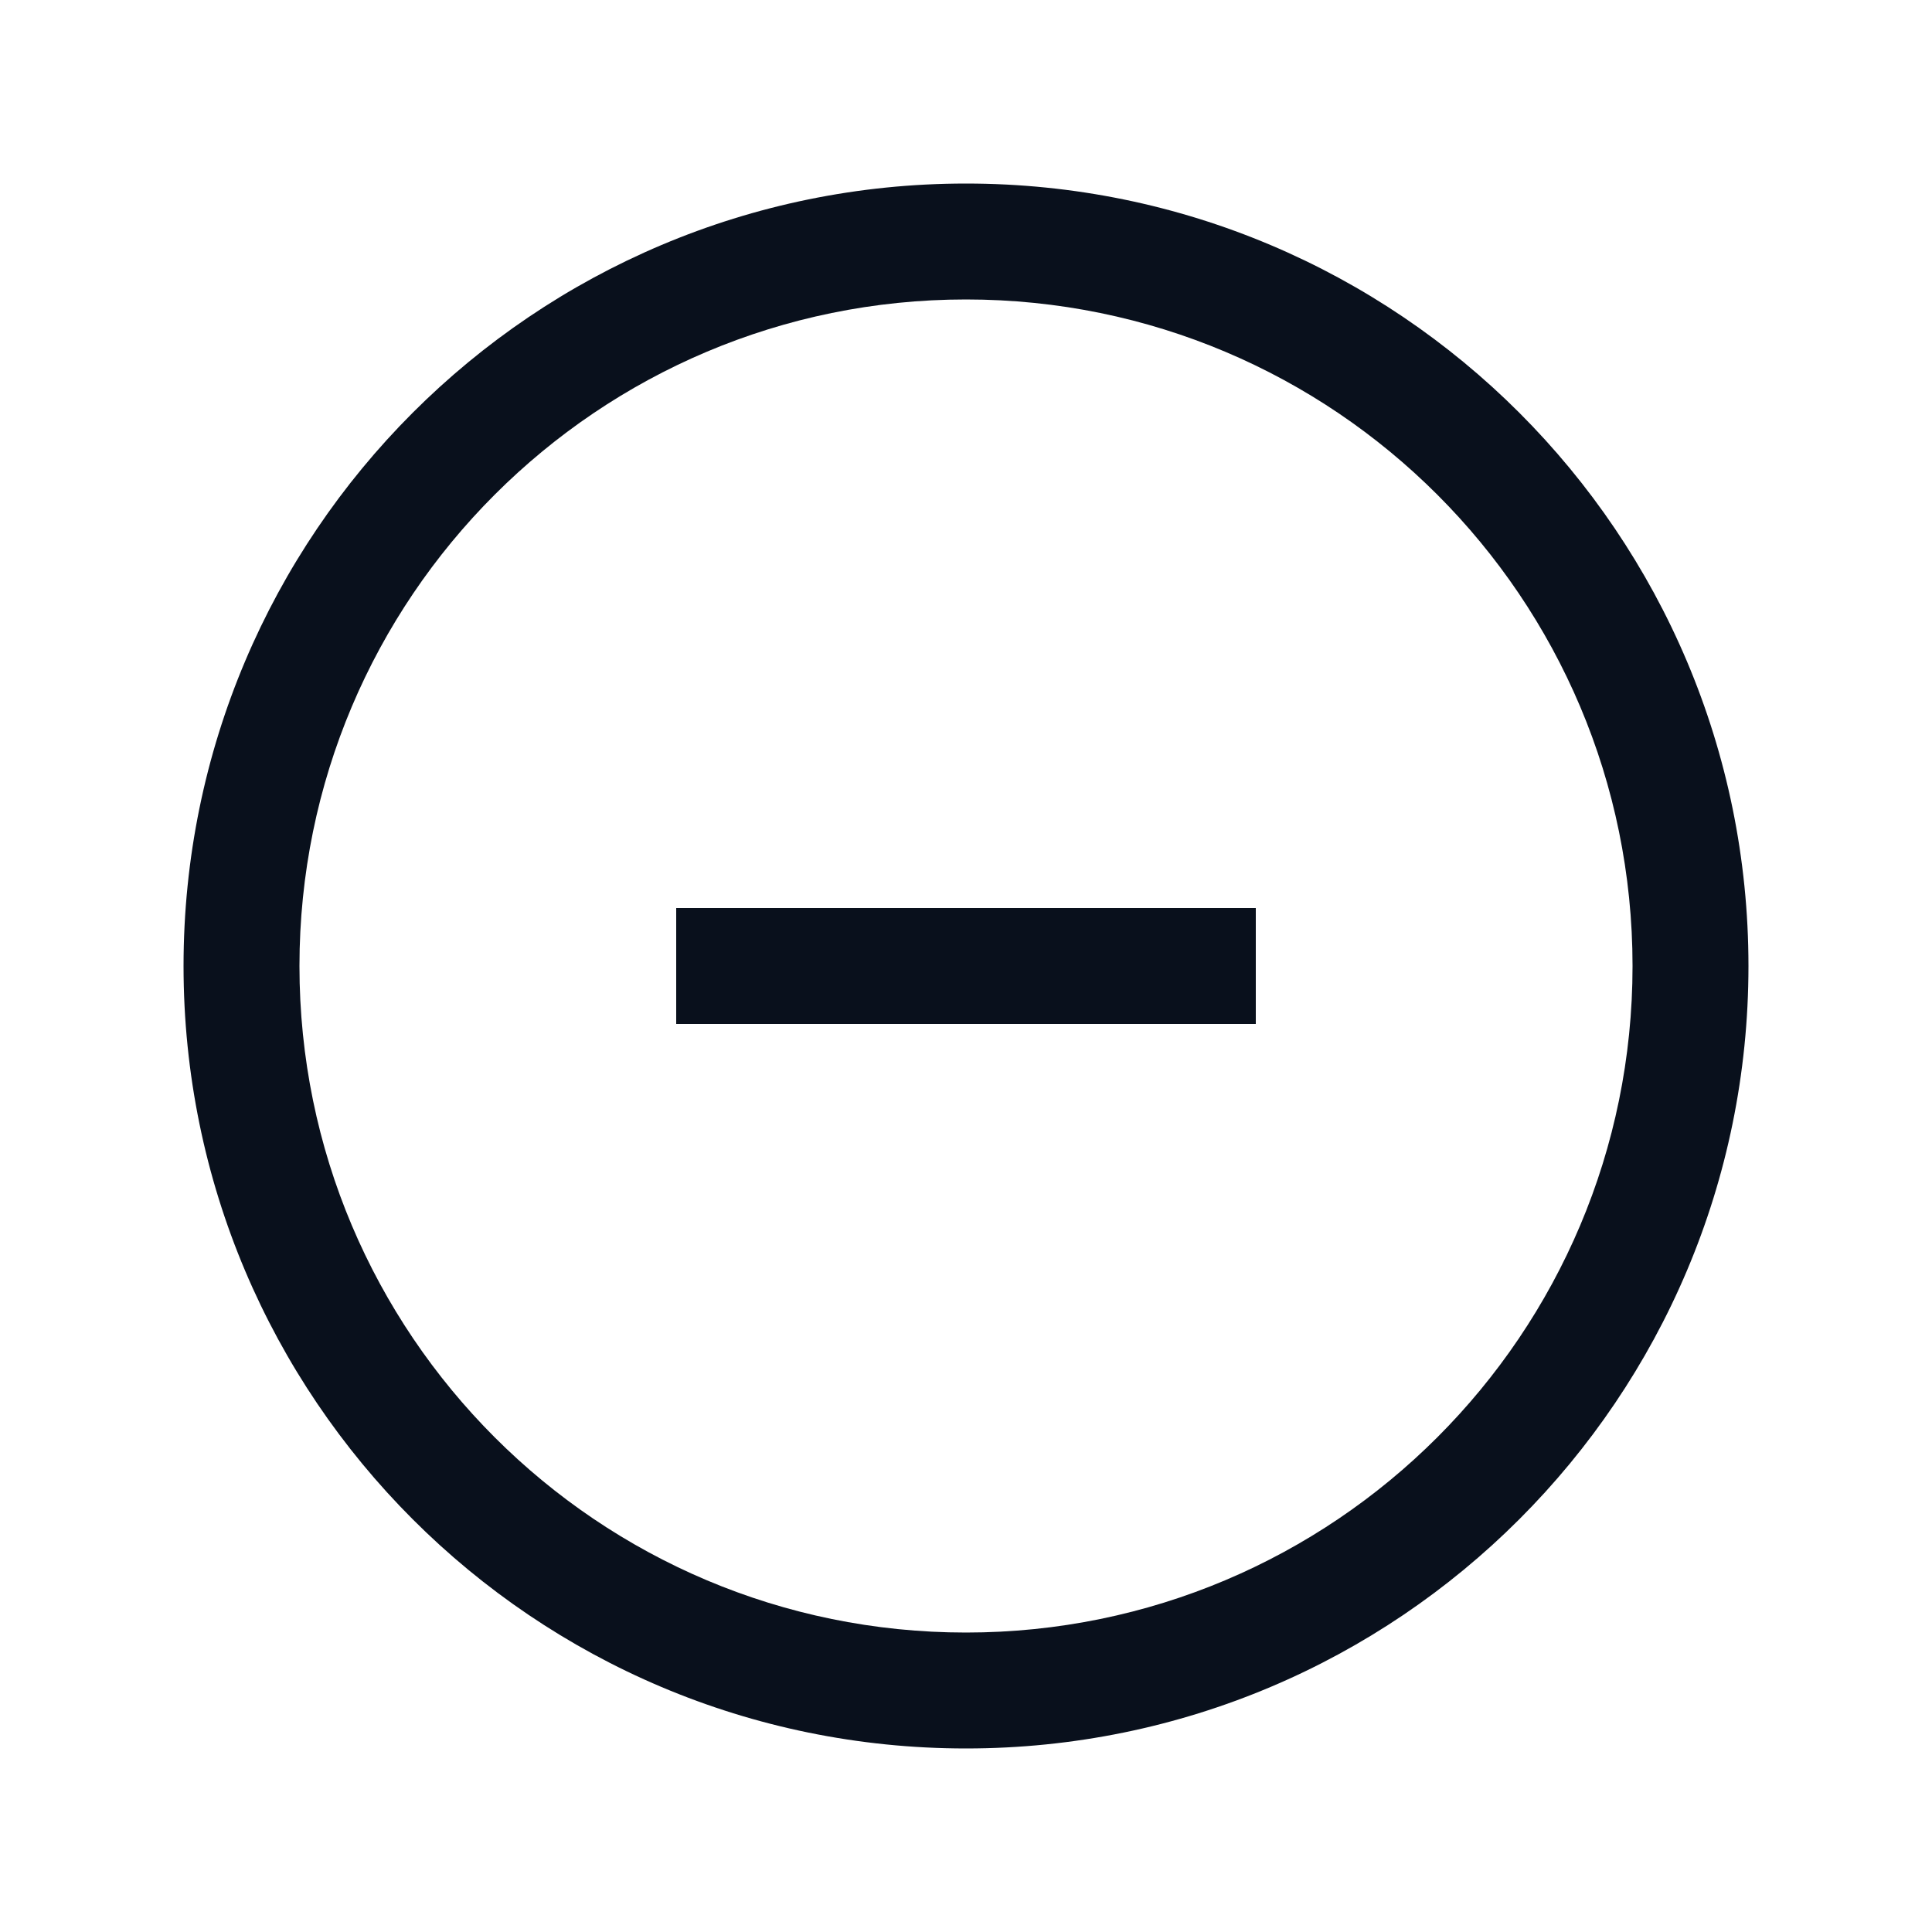
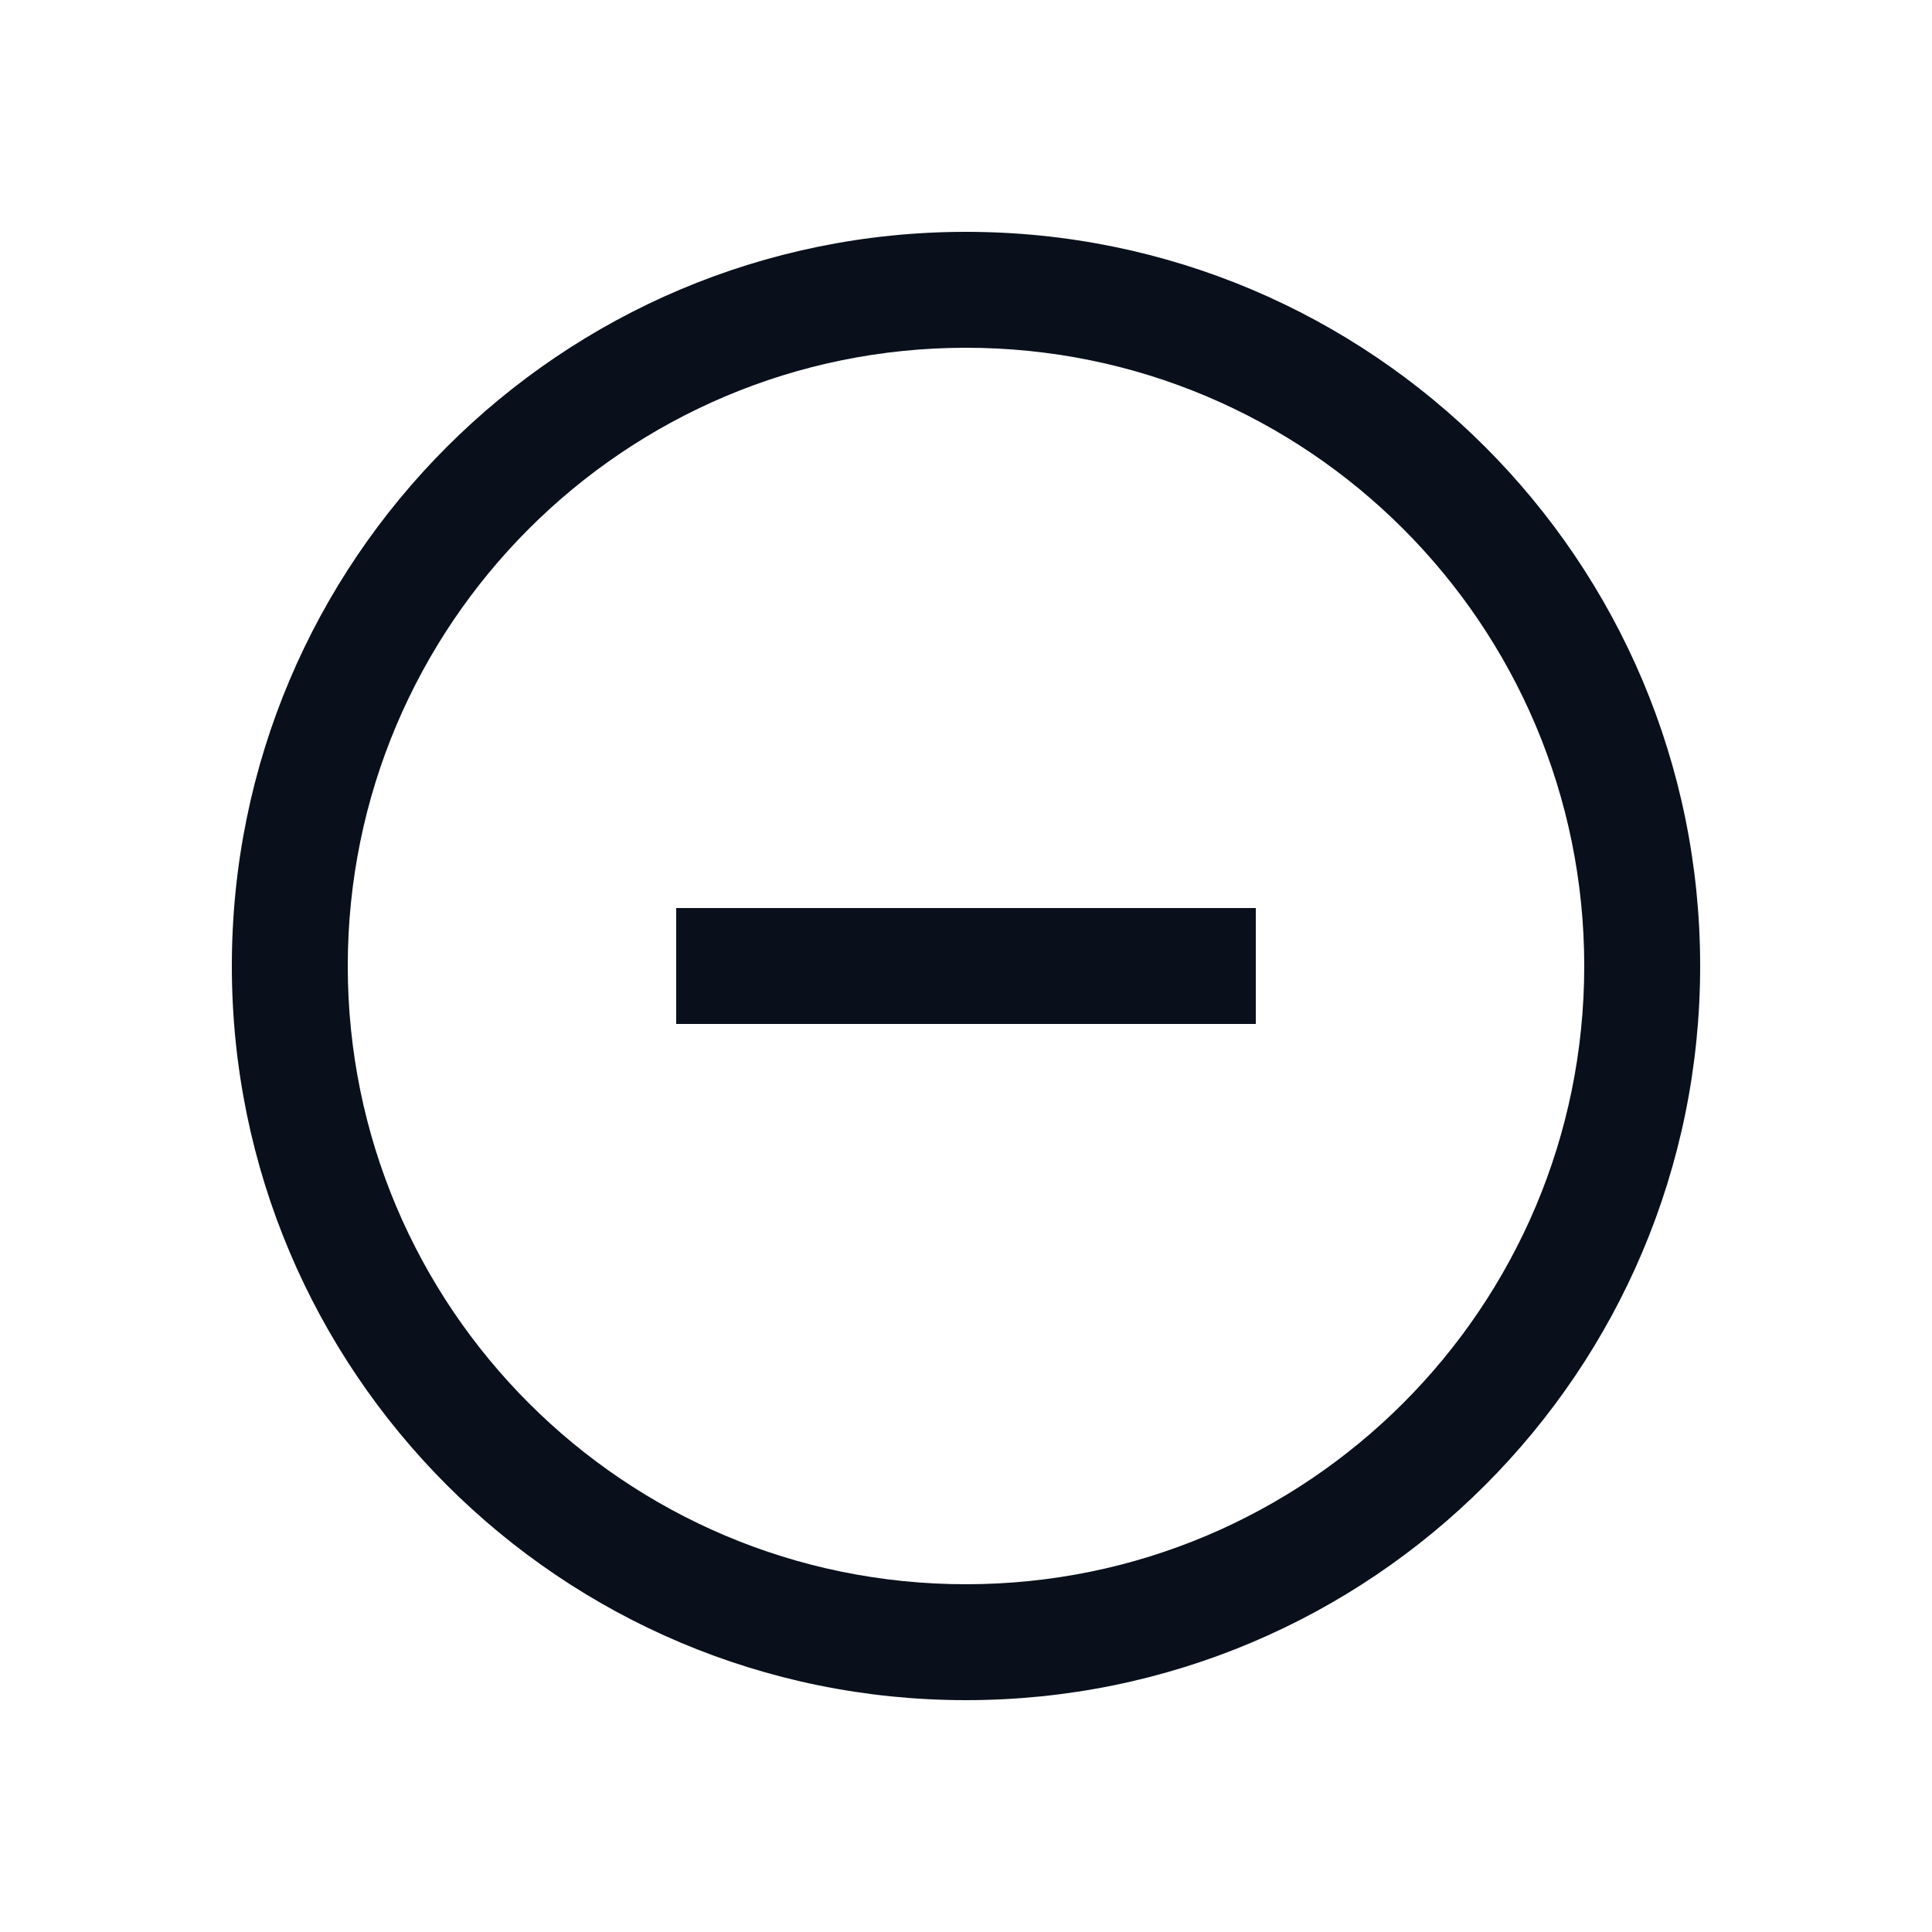
<svg xmlns="http://www.w3.org/2000/svg" width="20" height="20" fill="none" viewBox="0 0 20 20">
-   <path fill="#09101C" fill-rule="evenodd" d="M3.1 10a6.9 6.9 0 1 1 13.8 0 6.9 6.9 0 0 1-13.8 0ZM10 1.9a8.1 8.1 0 1 0 0 16.2 8.1 8.1 0 0 0 0-16.2Zm-3 8.7h6V9.4H7v1.2Z" clip-rule="evenodd" />
+   <path fill="#09101C" fill-rule="evenodd" d="M3.6 10a6.4 6.4 0 1 1 12.8 0 6.4 6.4 0 0 1-12.8 0ZM10 2.4a7.6 7.6 0 1 0 0 15.2 7.6 7.6 0 0 0 0-15.2Zm-3 8.2h6V9.4H7v1.2Z" clip-rule="evenodd" />
</svg>
